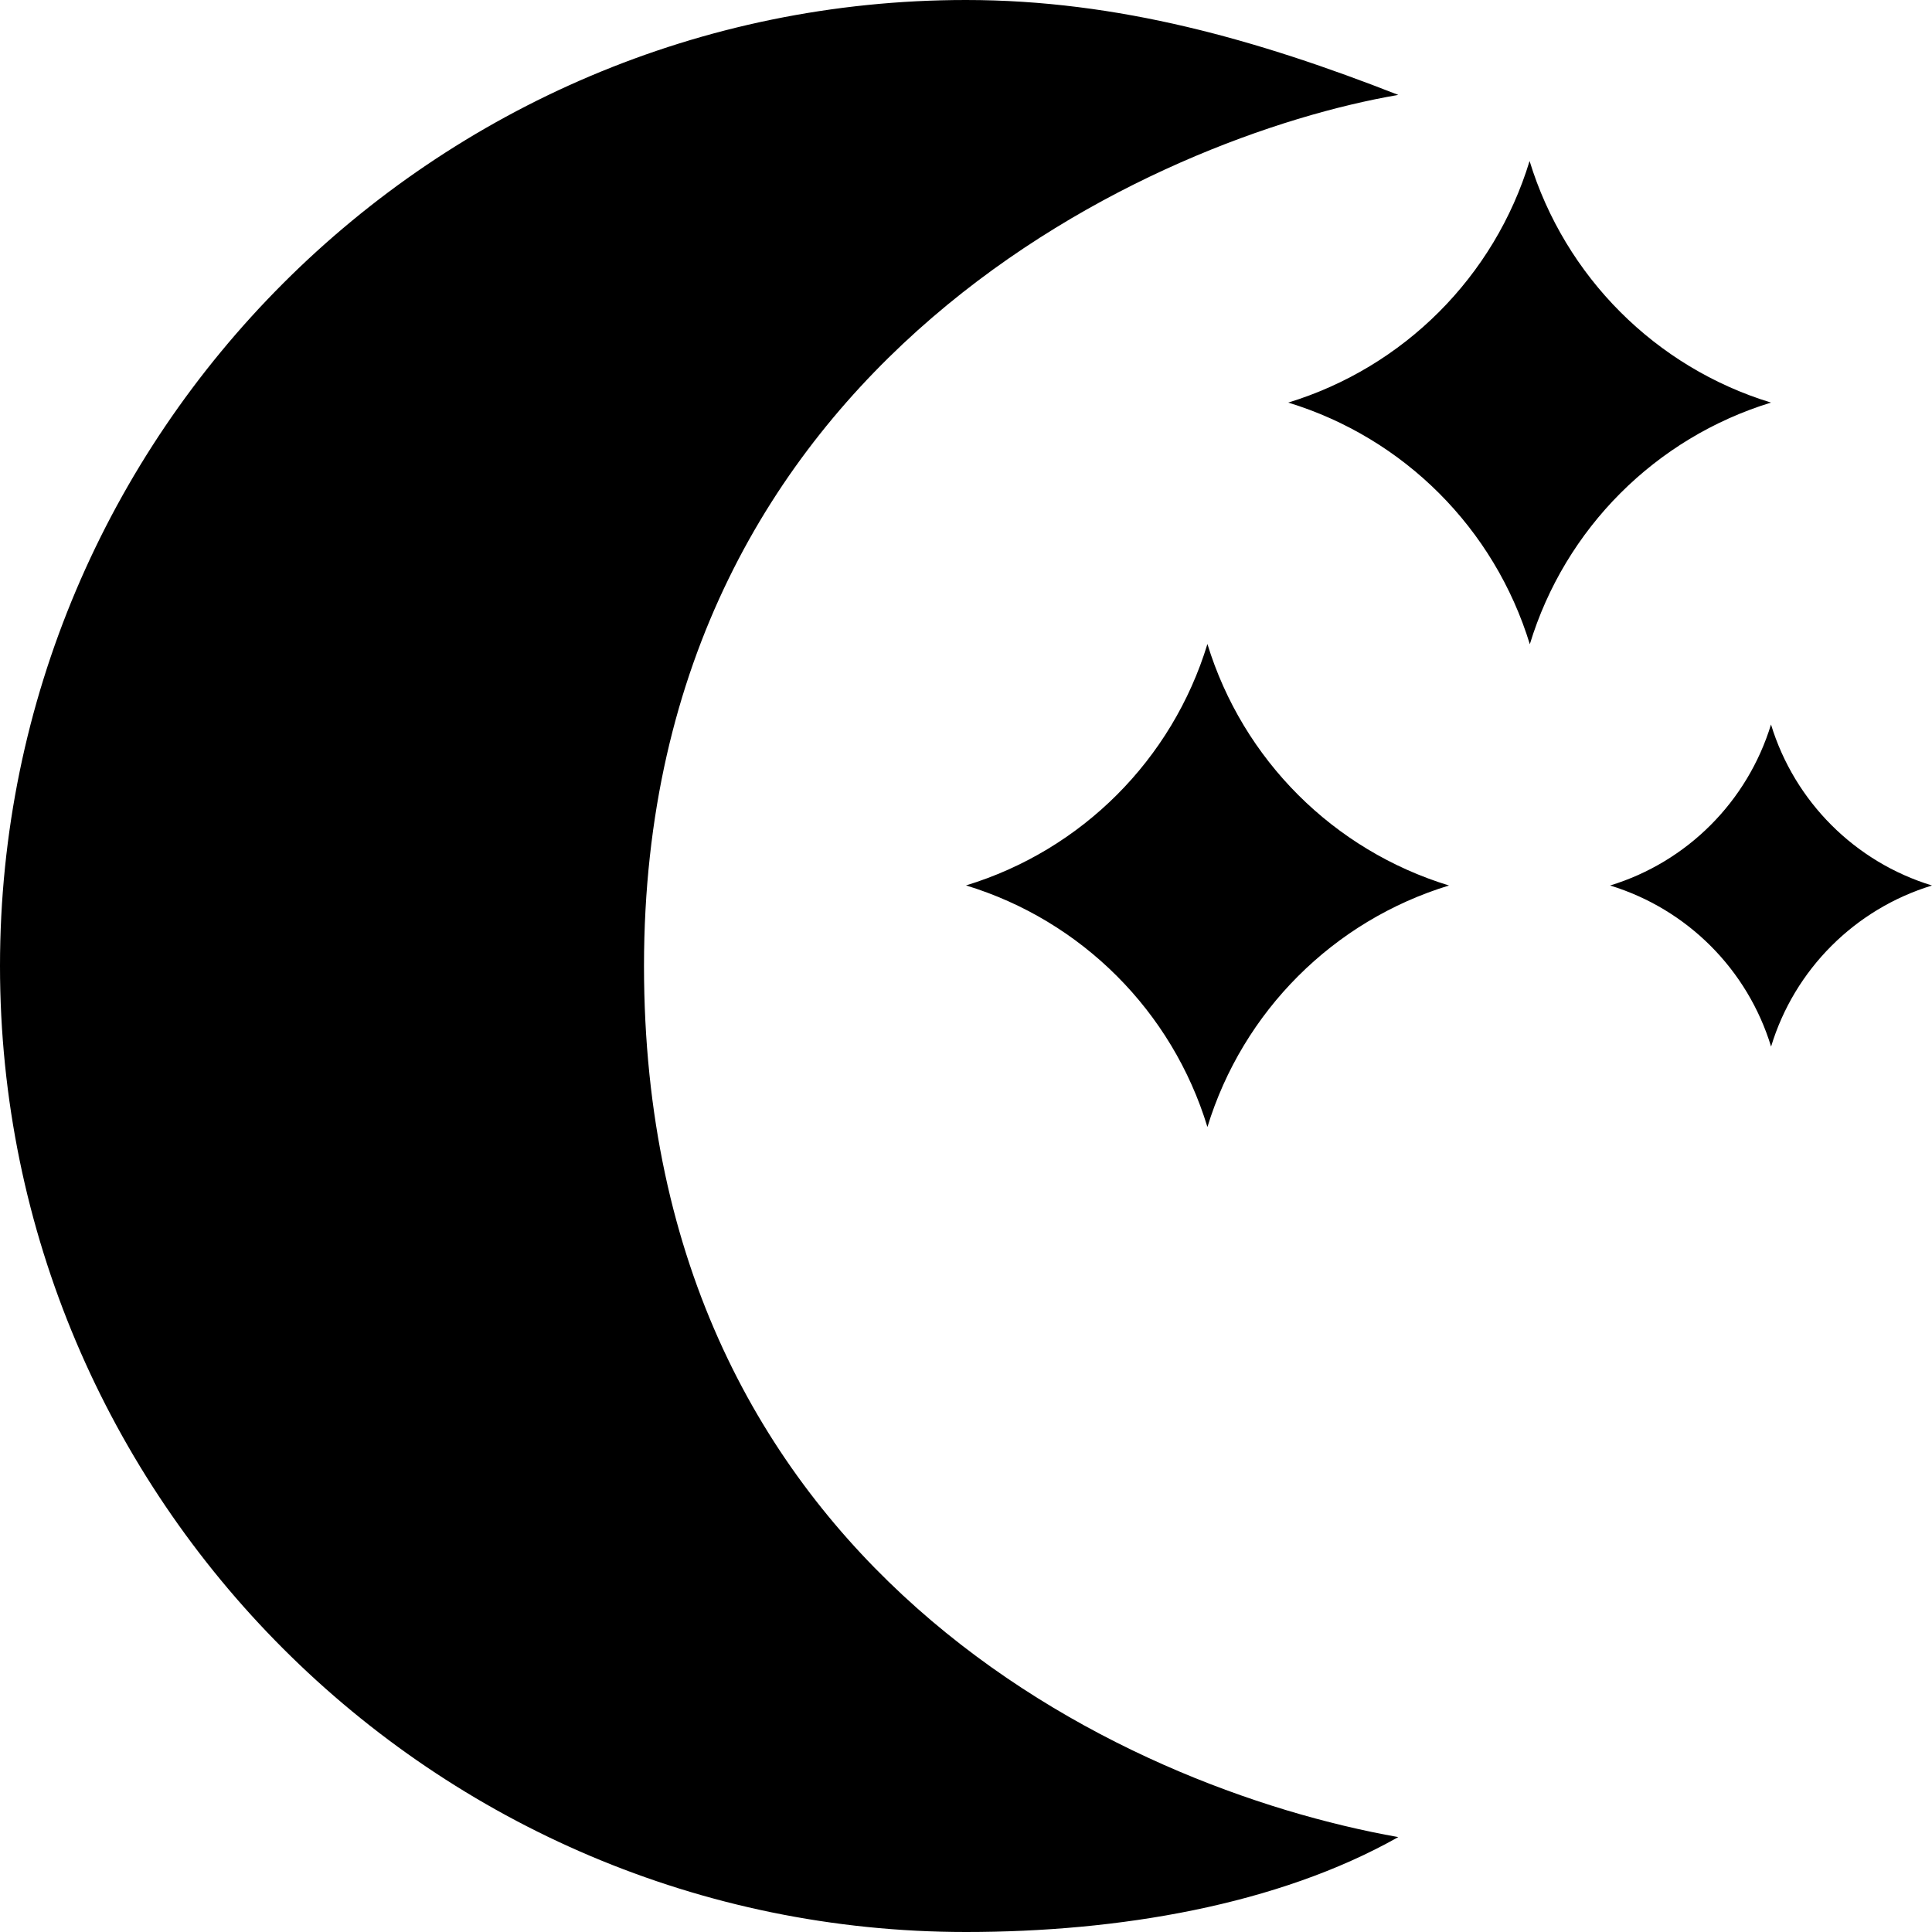
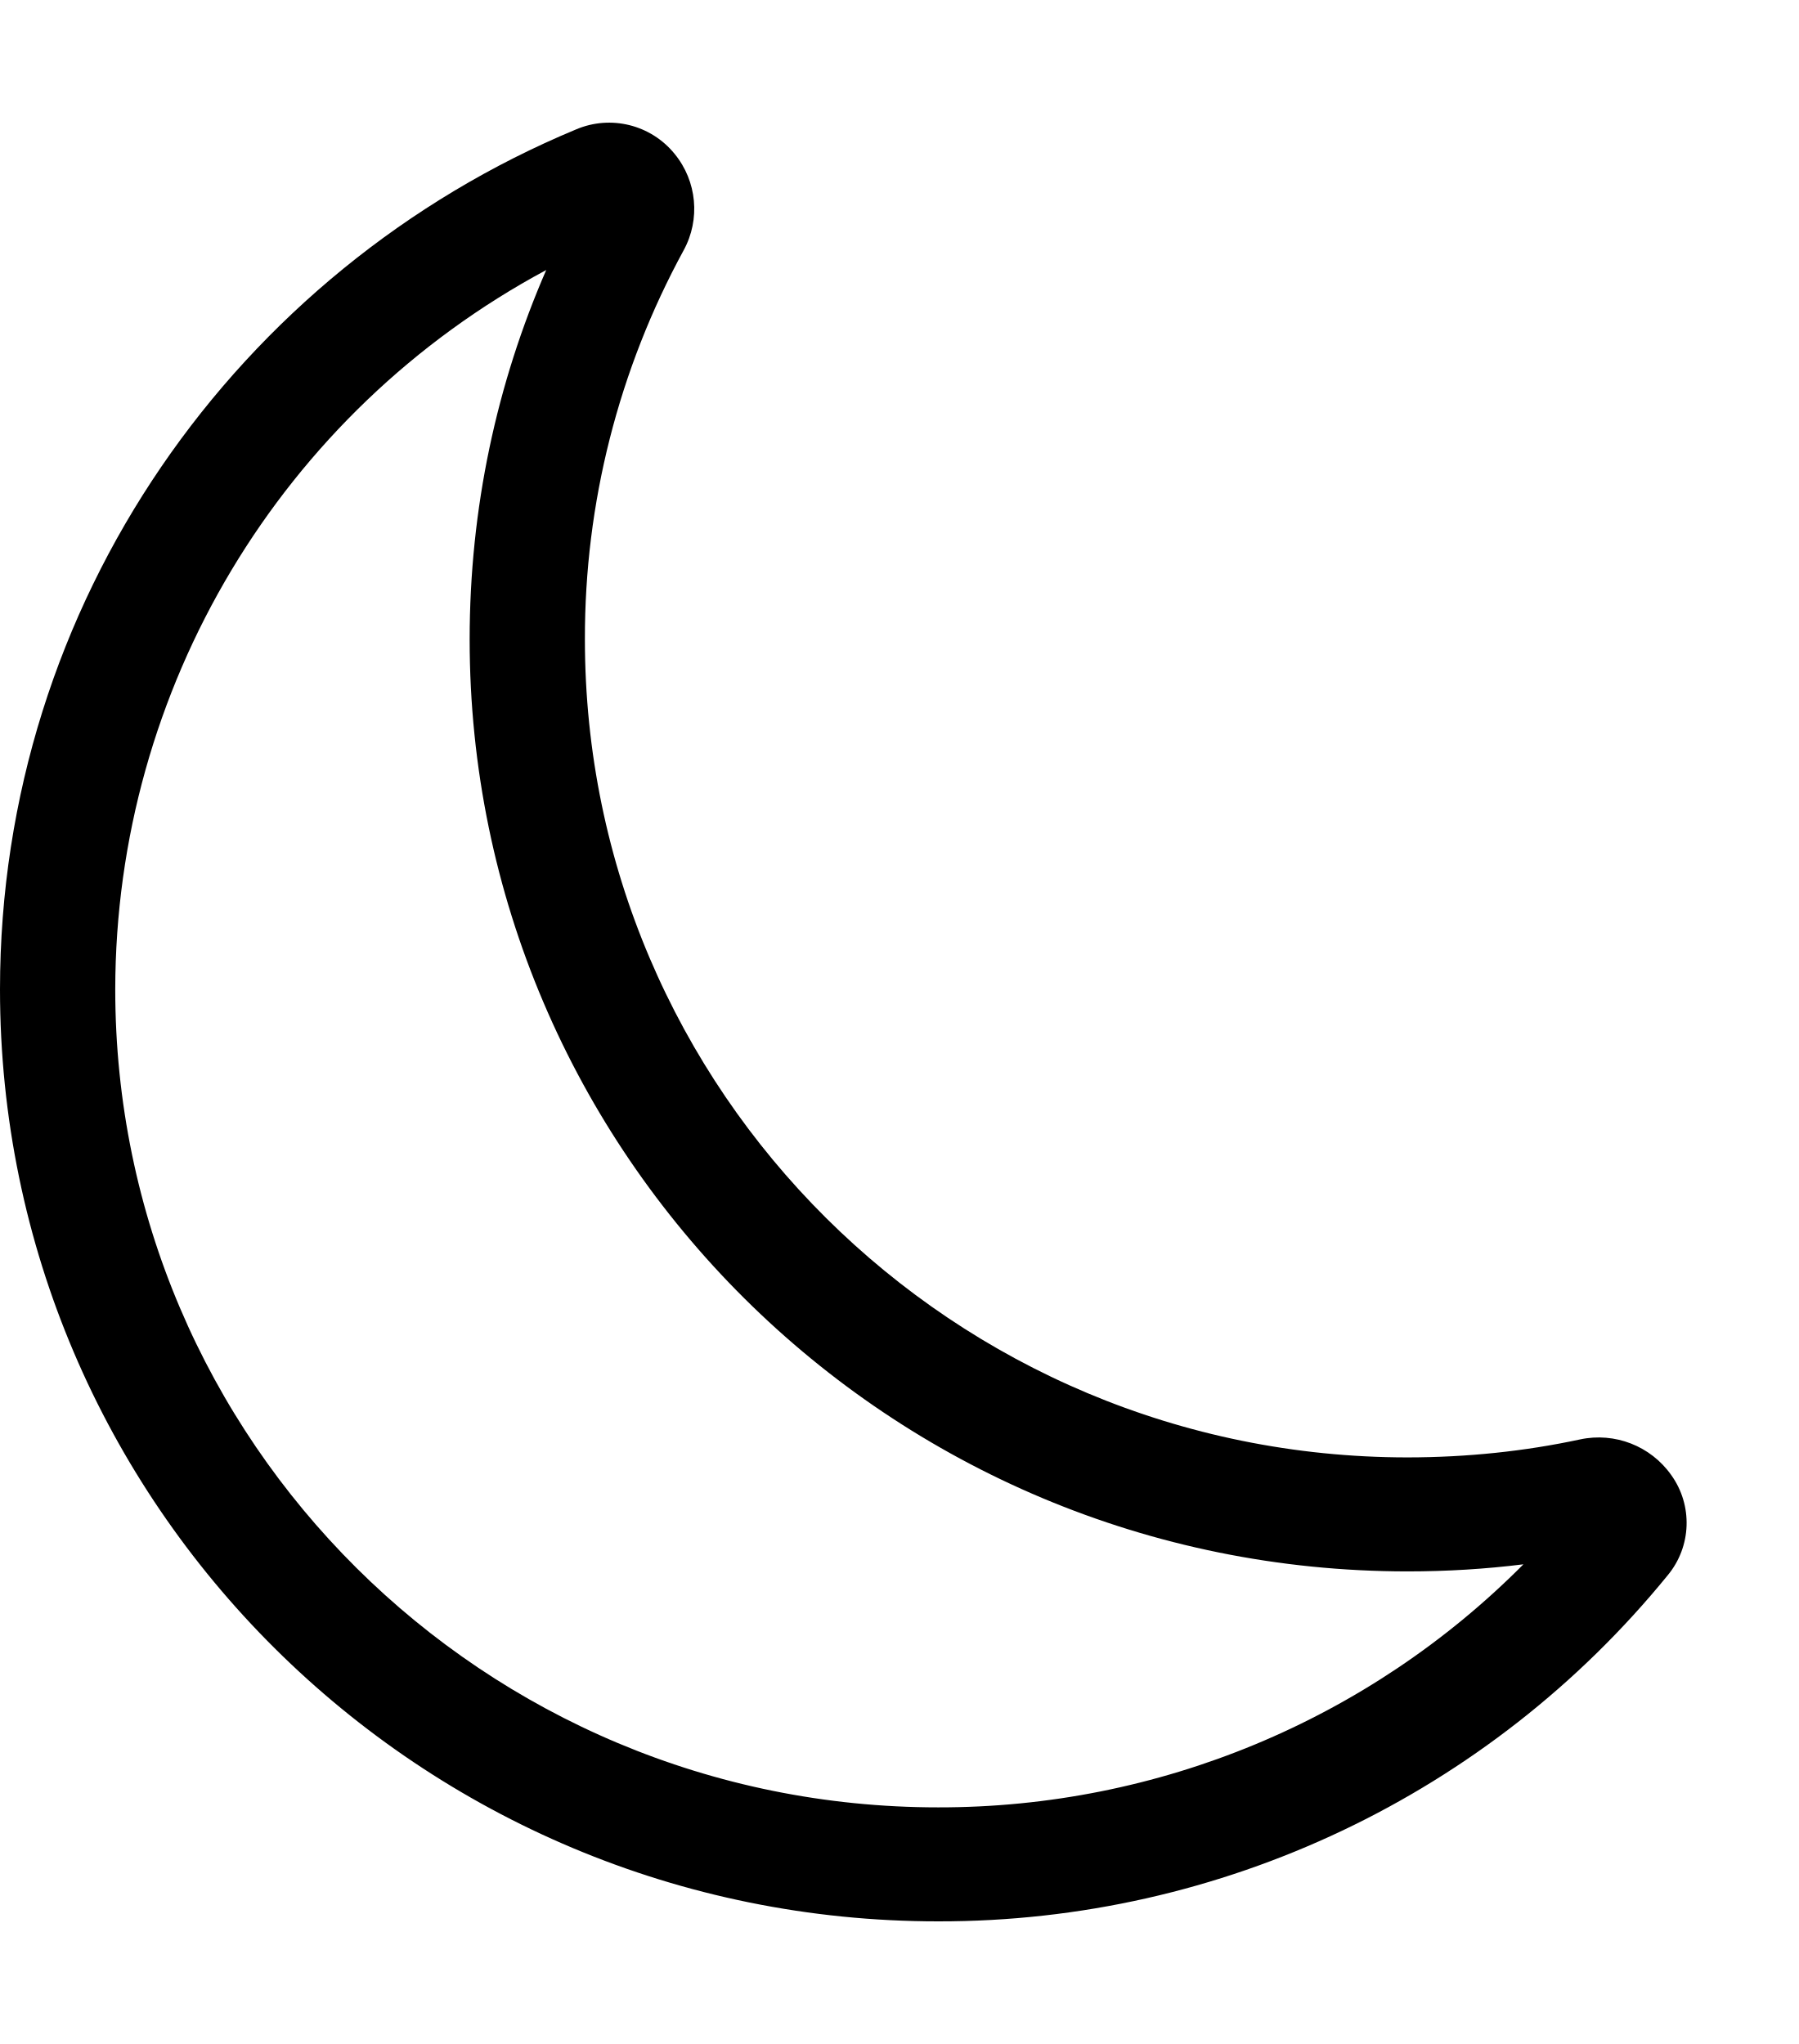
- <svg xmlns="http://www.w3.org/2000/svg" width="24" height="24" viewBox="0 0 24 24">
-   <path d="M12 10.999c1.437.438 2.562 1.564 2.999 3.001.44-1.437 1.565-2.562 3.001-3-1.436-.439-2.561-1.563-3.001-3-.437 1.436-1.562 2.561-2.999 2.999zm8.001.001c.958.293 1.707 1.042 2 2.001.291-.959 1.042-1.709 1.999-2.001-.957-.292-1.707-1.042-2-2-.293.958-1.042 1.708-1.999 2zm-1-9c-.437 1.437-1.563 2.562-2.998 3.001 1.438.44 2.561 1.564 3.001 3.002.437-1.438 1.563-2.563 2.996-3.002-1.433-.437-2.559-1.564-2.999-3.001zm-7.001 22c-6.617 0-12-5.383-12-12s5.383-12 12-12c1.894 0 3.63.497 5.37 1.179-2.948.504-9.37 3.266-9.37 10.821 0 7.454 5.917 10.208 9.37 10.821-1.5.846-3.476 1.179-5.37 1.179z" />
+ <svg xmlns="http://www.w3.org/2000/svg" width="22" height="25" fill="currentColor" class="bi bi-moon" viewBox="0 0 16 16">
+   <path d="M6 .278a.77.77 0 0 1 .08.858 7.2 7.2 0 0 0-.878 3.46c0 4.021 3.278 7.277 7.318 7.277q.792-.001 1.533-.16a.79.79 0 0 1 .81.316.73.73 0 0 1-.031.893A8.35 8.35 0 0 1 8.344 16C3.734 16 0 12.286 0 7.71 0 4.266 2.114 1.312 5.124.06A.75.75 0 0 1 6 .278M4.858 1.311A7.27 7.27 0 0 0 1.025 7.71c0 4.02 3.279 7.276 7.319 7.276a7.32 7.32 0 0 0 5.205-2.162q-.506.063-1.029.063c-4.61 0-8.343-3.714-8.343-8.29 0-1.167.242-2.278.681-3.286" />
</svg>
